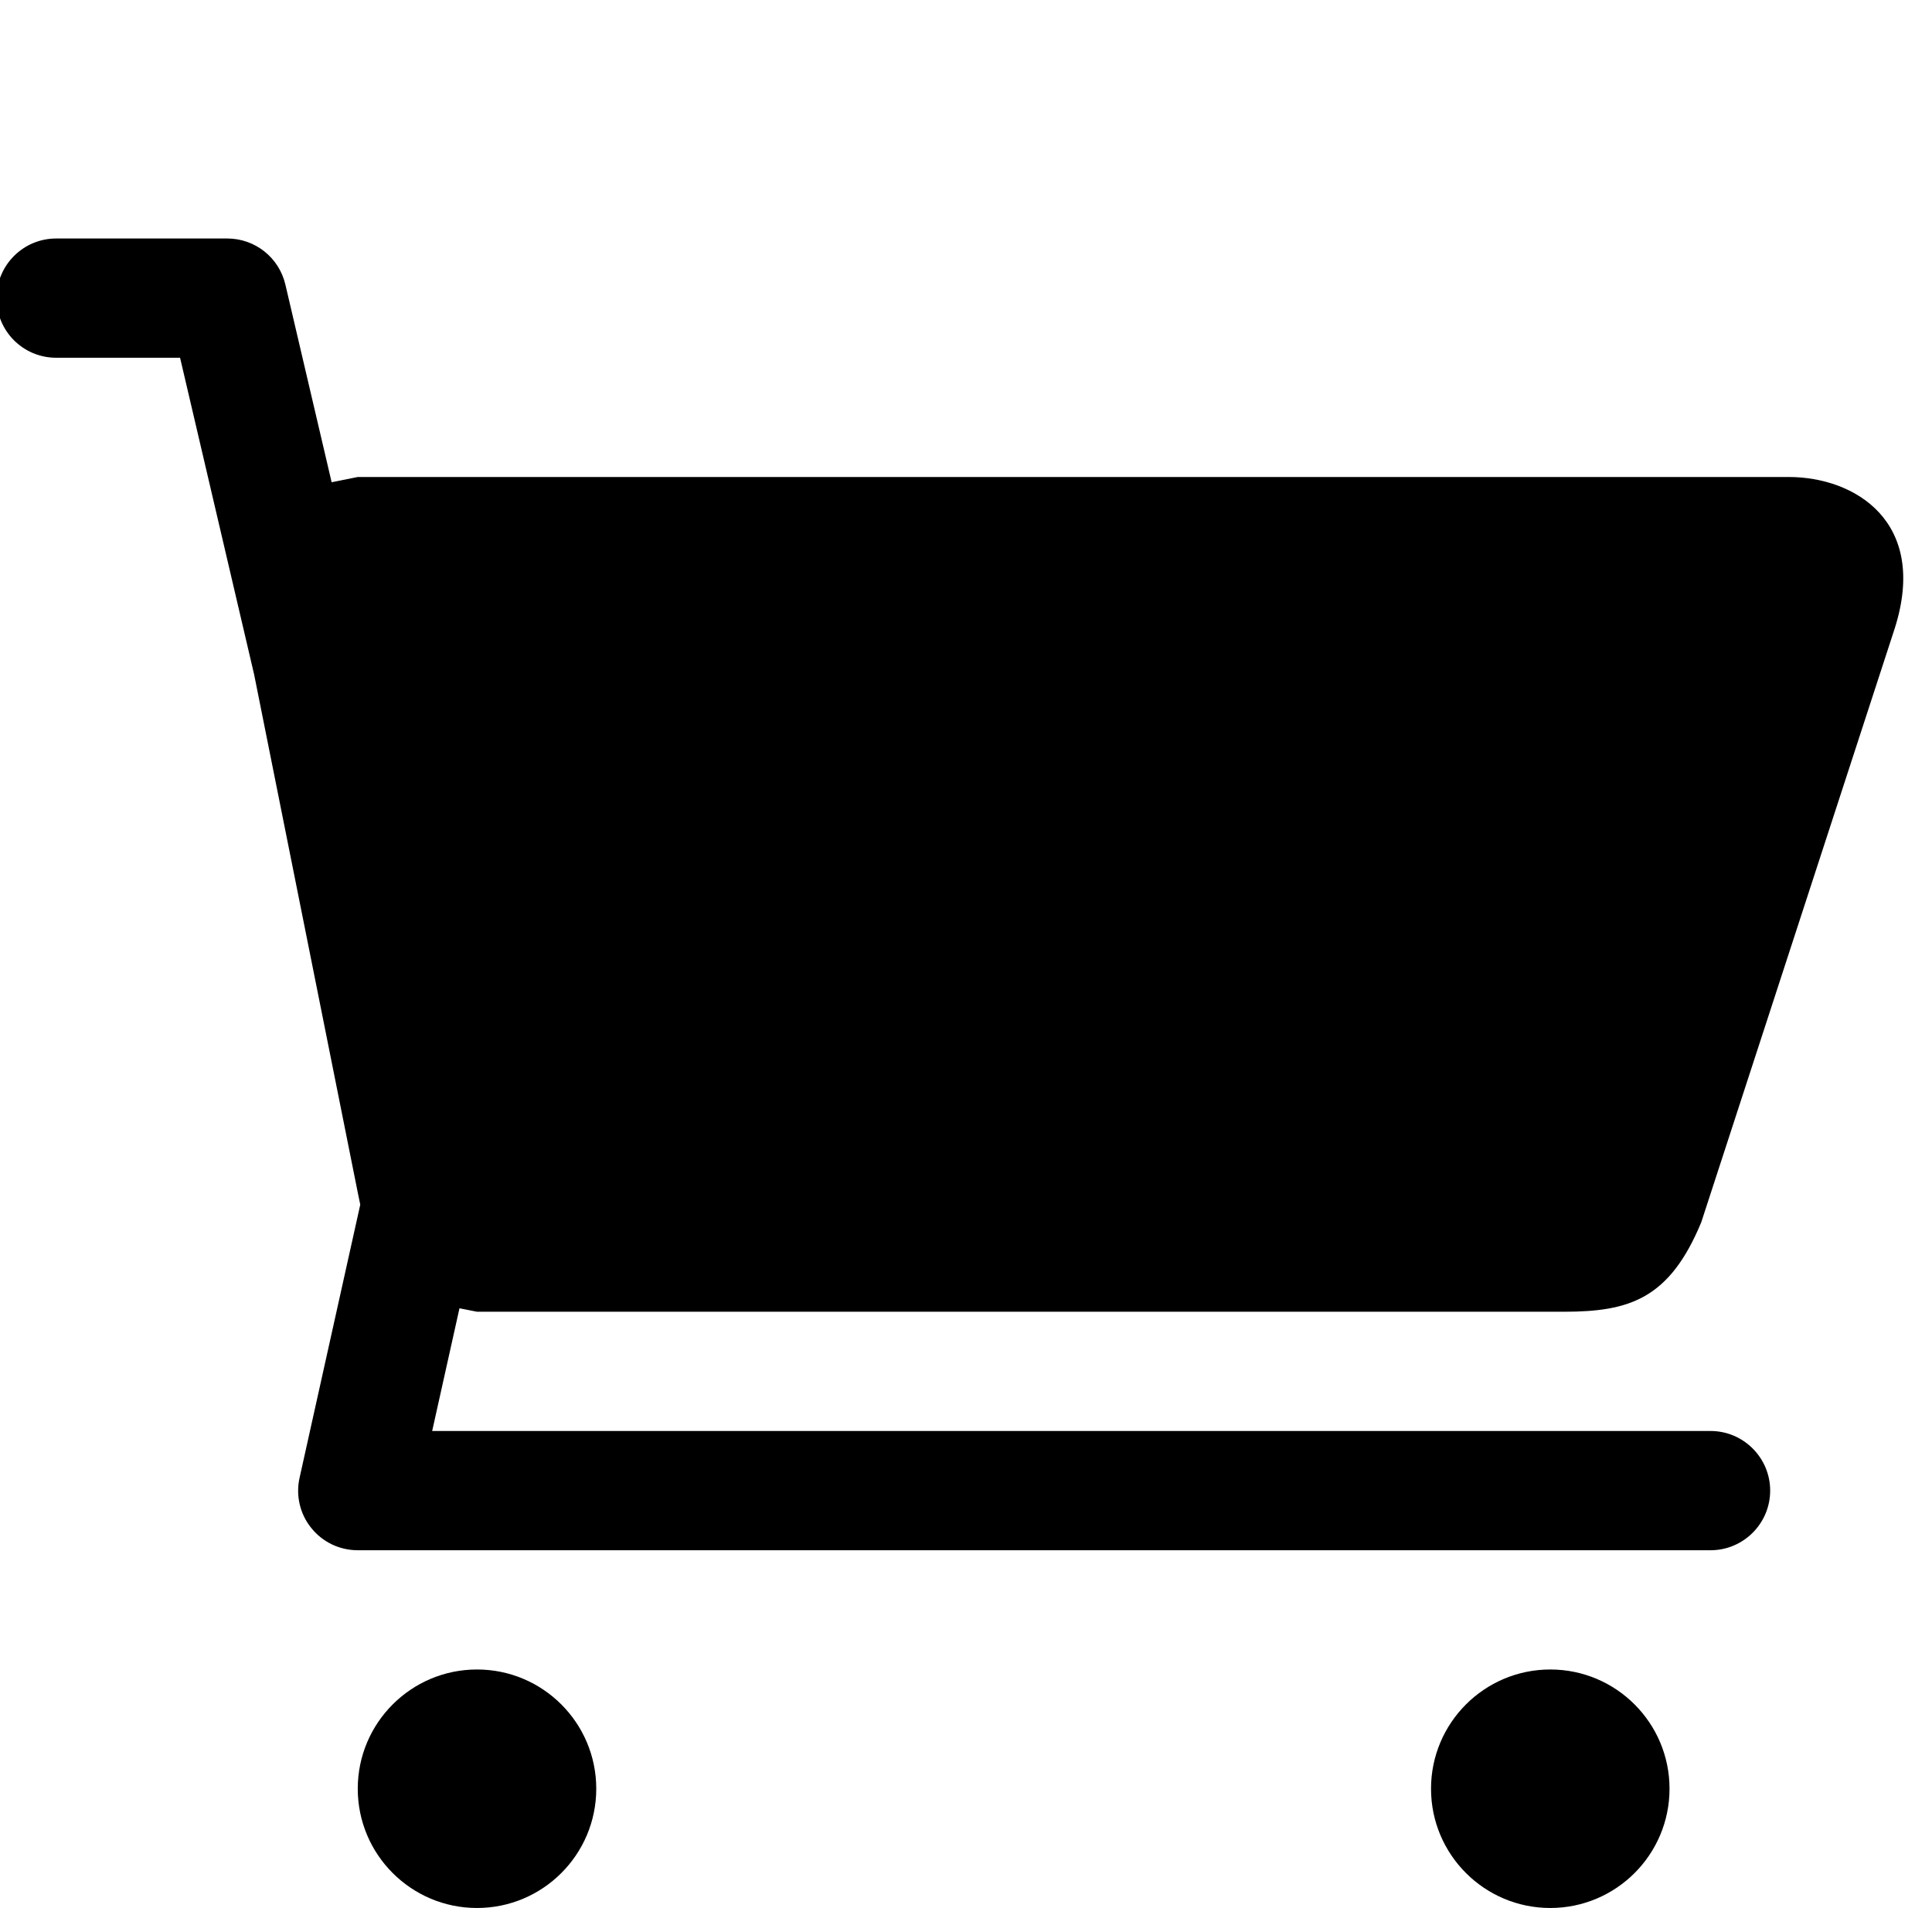
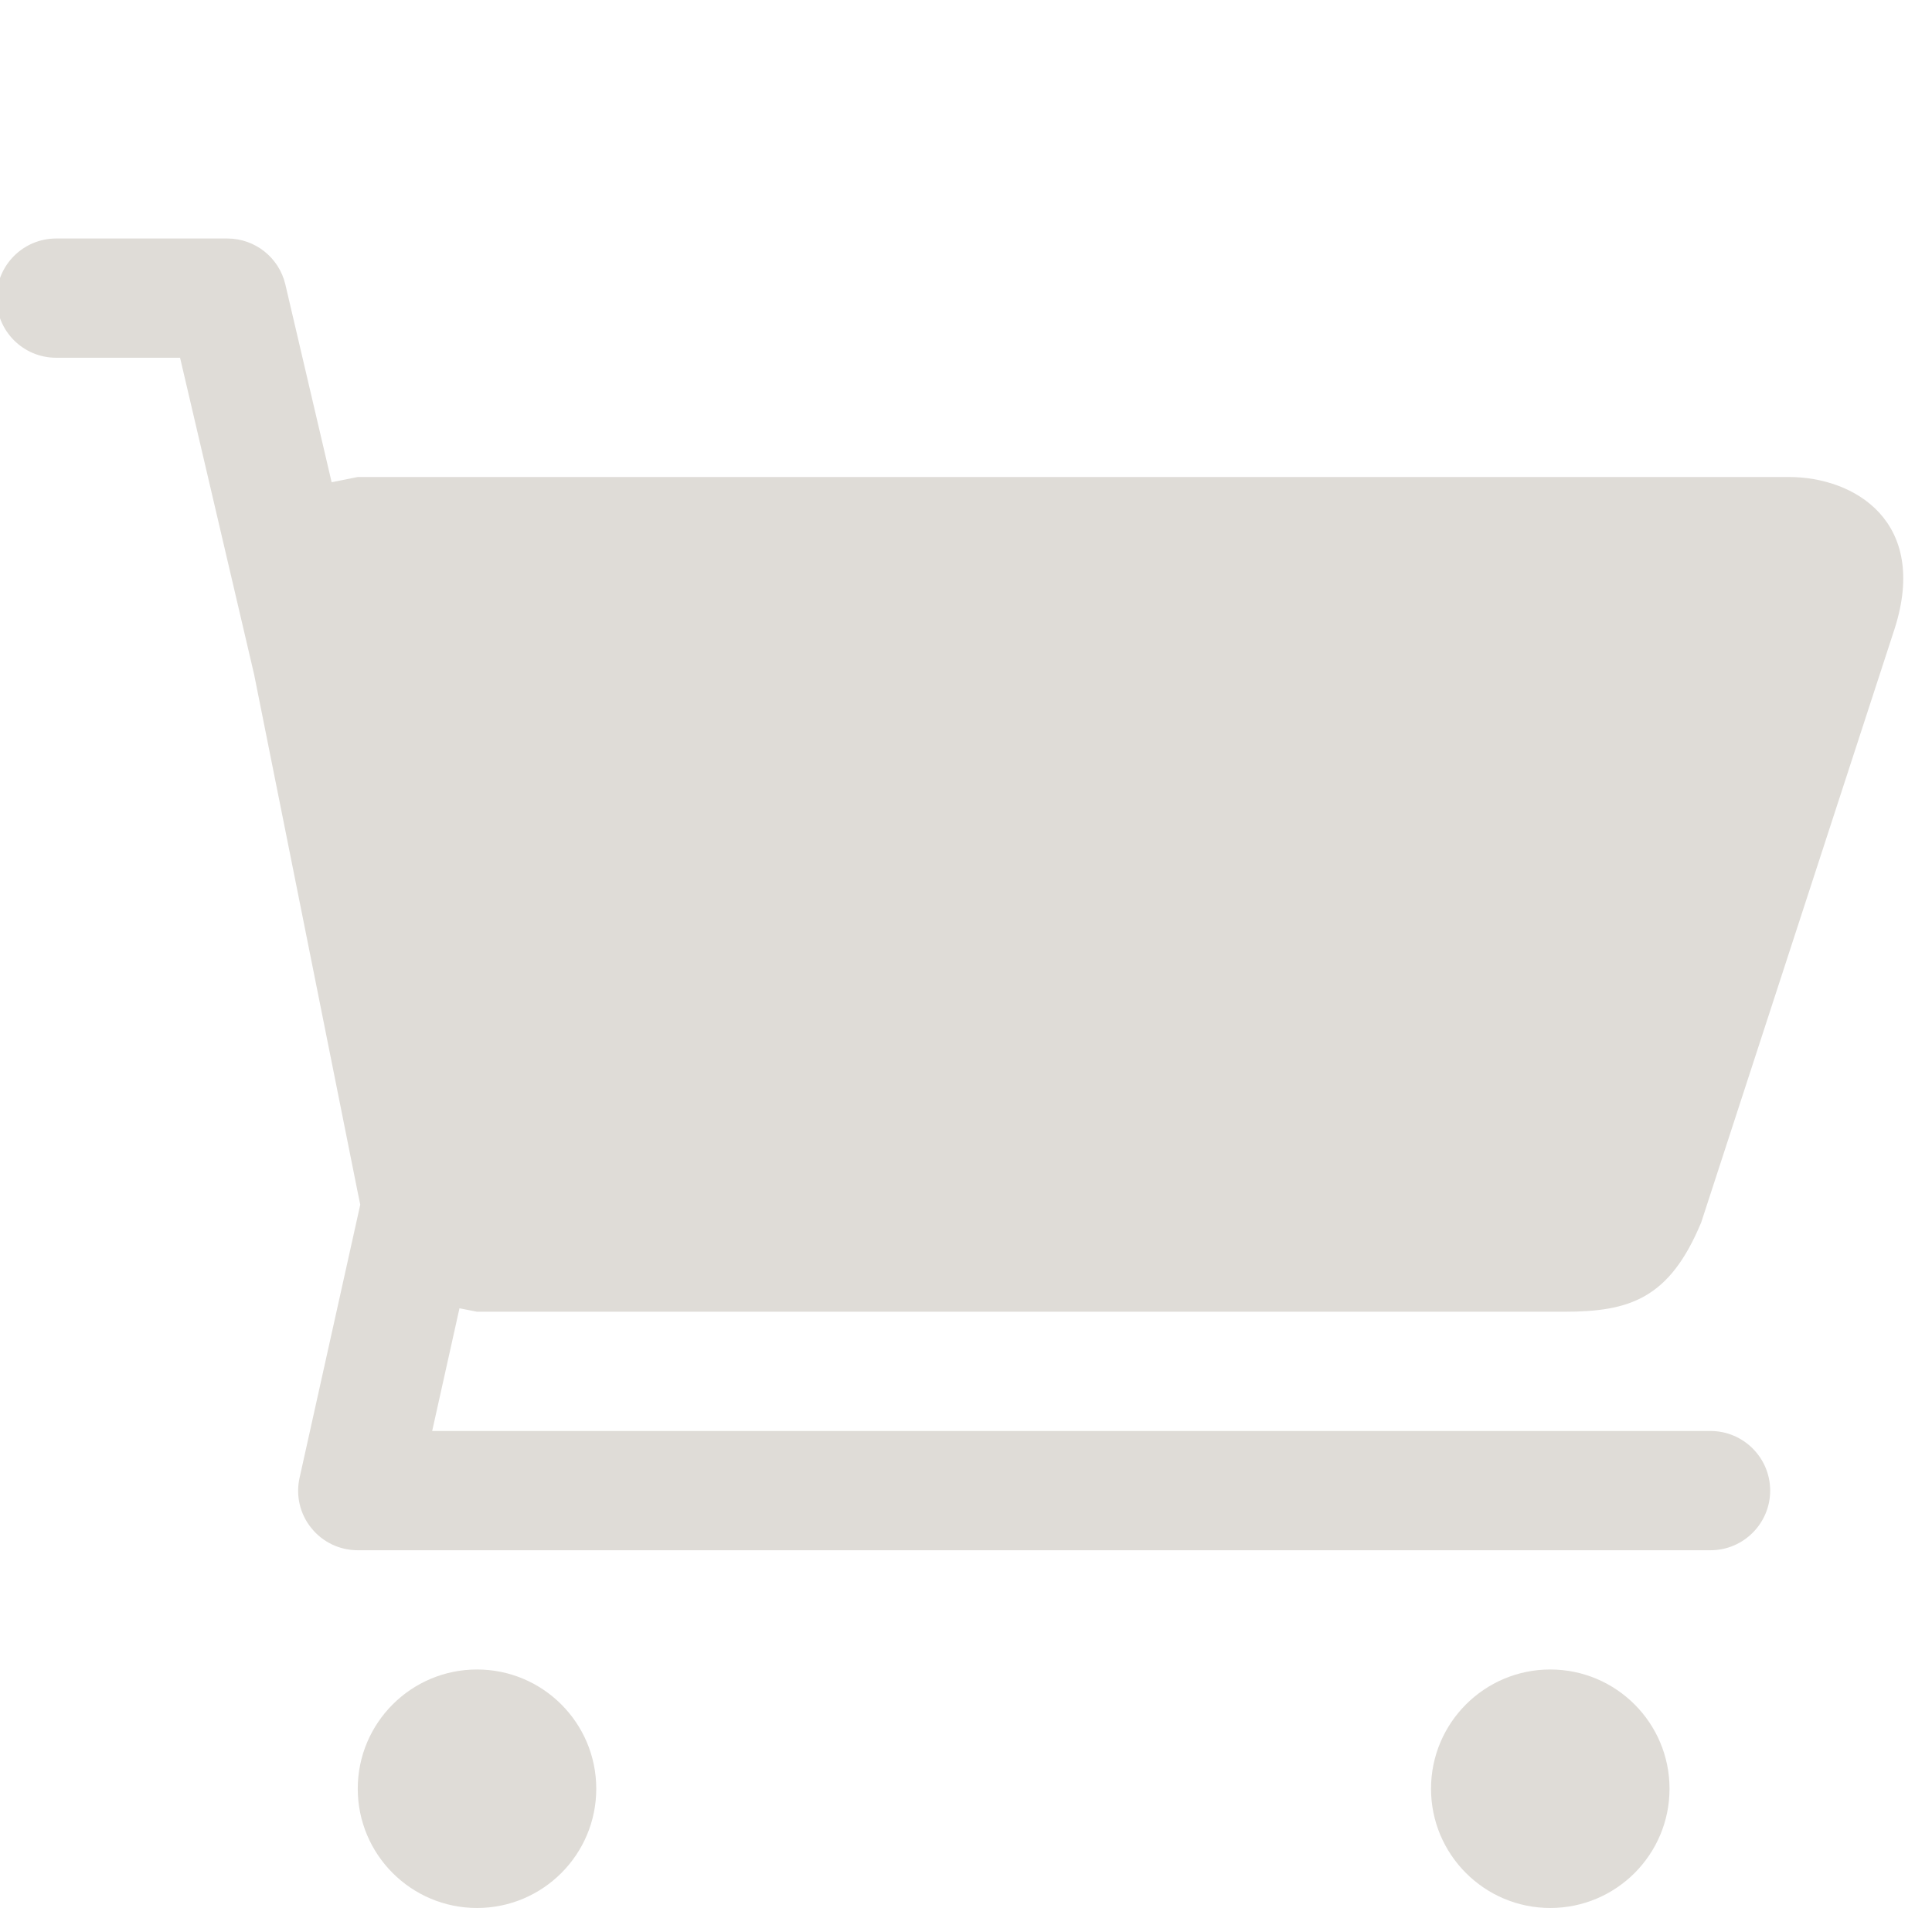
- <svg xmlns="http://www.w3.org/2000/svg" version="1.1" id="Capa_1" x="0px" y="0px" width="16.201px" height="16px" viewBox="0 0 16.201 16" enable-background="new 0 0 16.201 16" xml:space="preserve">
+ <svg xmlns="http://www.w3.org/2000/svg" version="1.1" id="Capa_1" x="0px" y="0px" width="16.201px" fill="#DFDCD7" height="16px" viewBox="0 0 16.201 16" enable-background="new 0 0 16.201 16" xml:space="preserve">
  <path d="M3.853,10.971L3.624,12h10.72c0.276,0,0.5,0.225,0.5,0.5s-0.224,0.5-0.5,0.5H3c-0.152,0-0.295-0.068-0.39-0.187  c-0.095-0.117-0.131-0.273-0.098-0.42l0.509-2.291L3,10L2.131,5.656L1.51,3H0.471c-0.277,0-0.5-0.224-0.5-0.5S0.195,2,0.471,2h1.435  C2.139,2,2.34,2.16,2.393,2.386l0.388,1.658L3,4h12c0.554,0,1.172,0.375,0.889,1.268l-1.623,4.982C14,10.891,13.667,11,13.115,11H4  L3.853,10.971z M4,14c-0.552,0-1,0.448-1,1s0.448,1,1,1c0.552,0,1-0.448,1-1S4.552,14,4,14z M13,14c-0.552,0-1,0.448-1,1  s0.448,1,1,1c0.552,0,1-0.448,1-1S13.552,14,13,14z" />
</svg>
